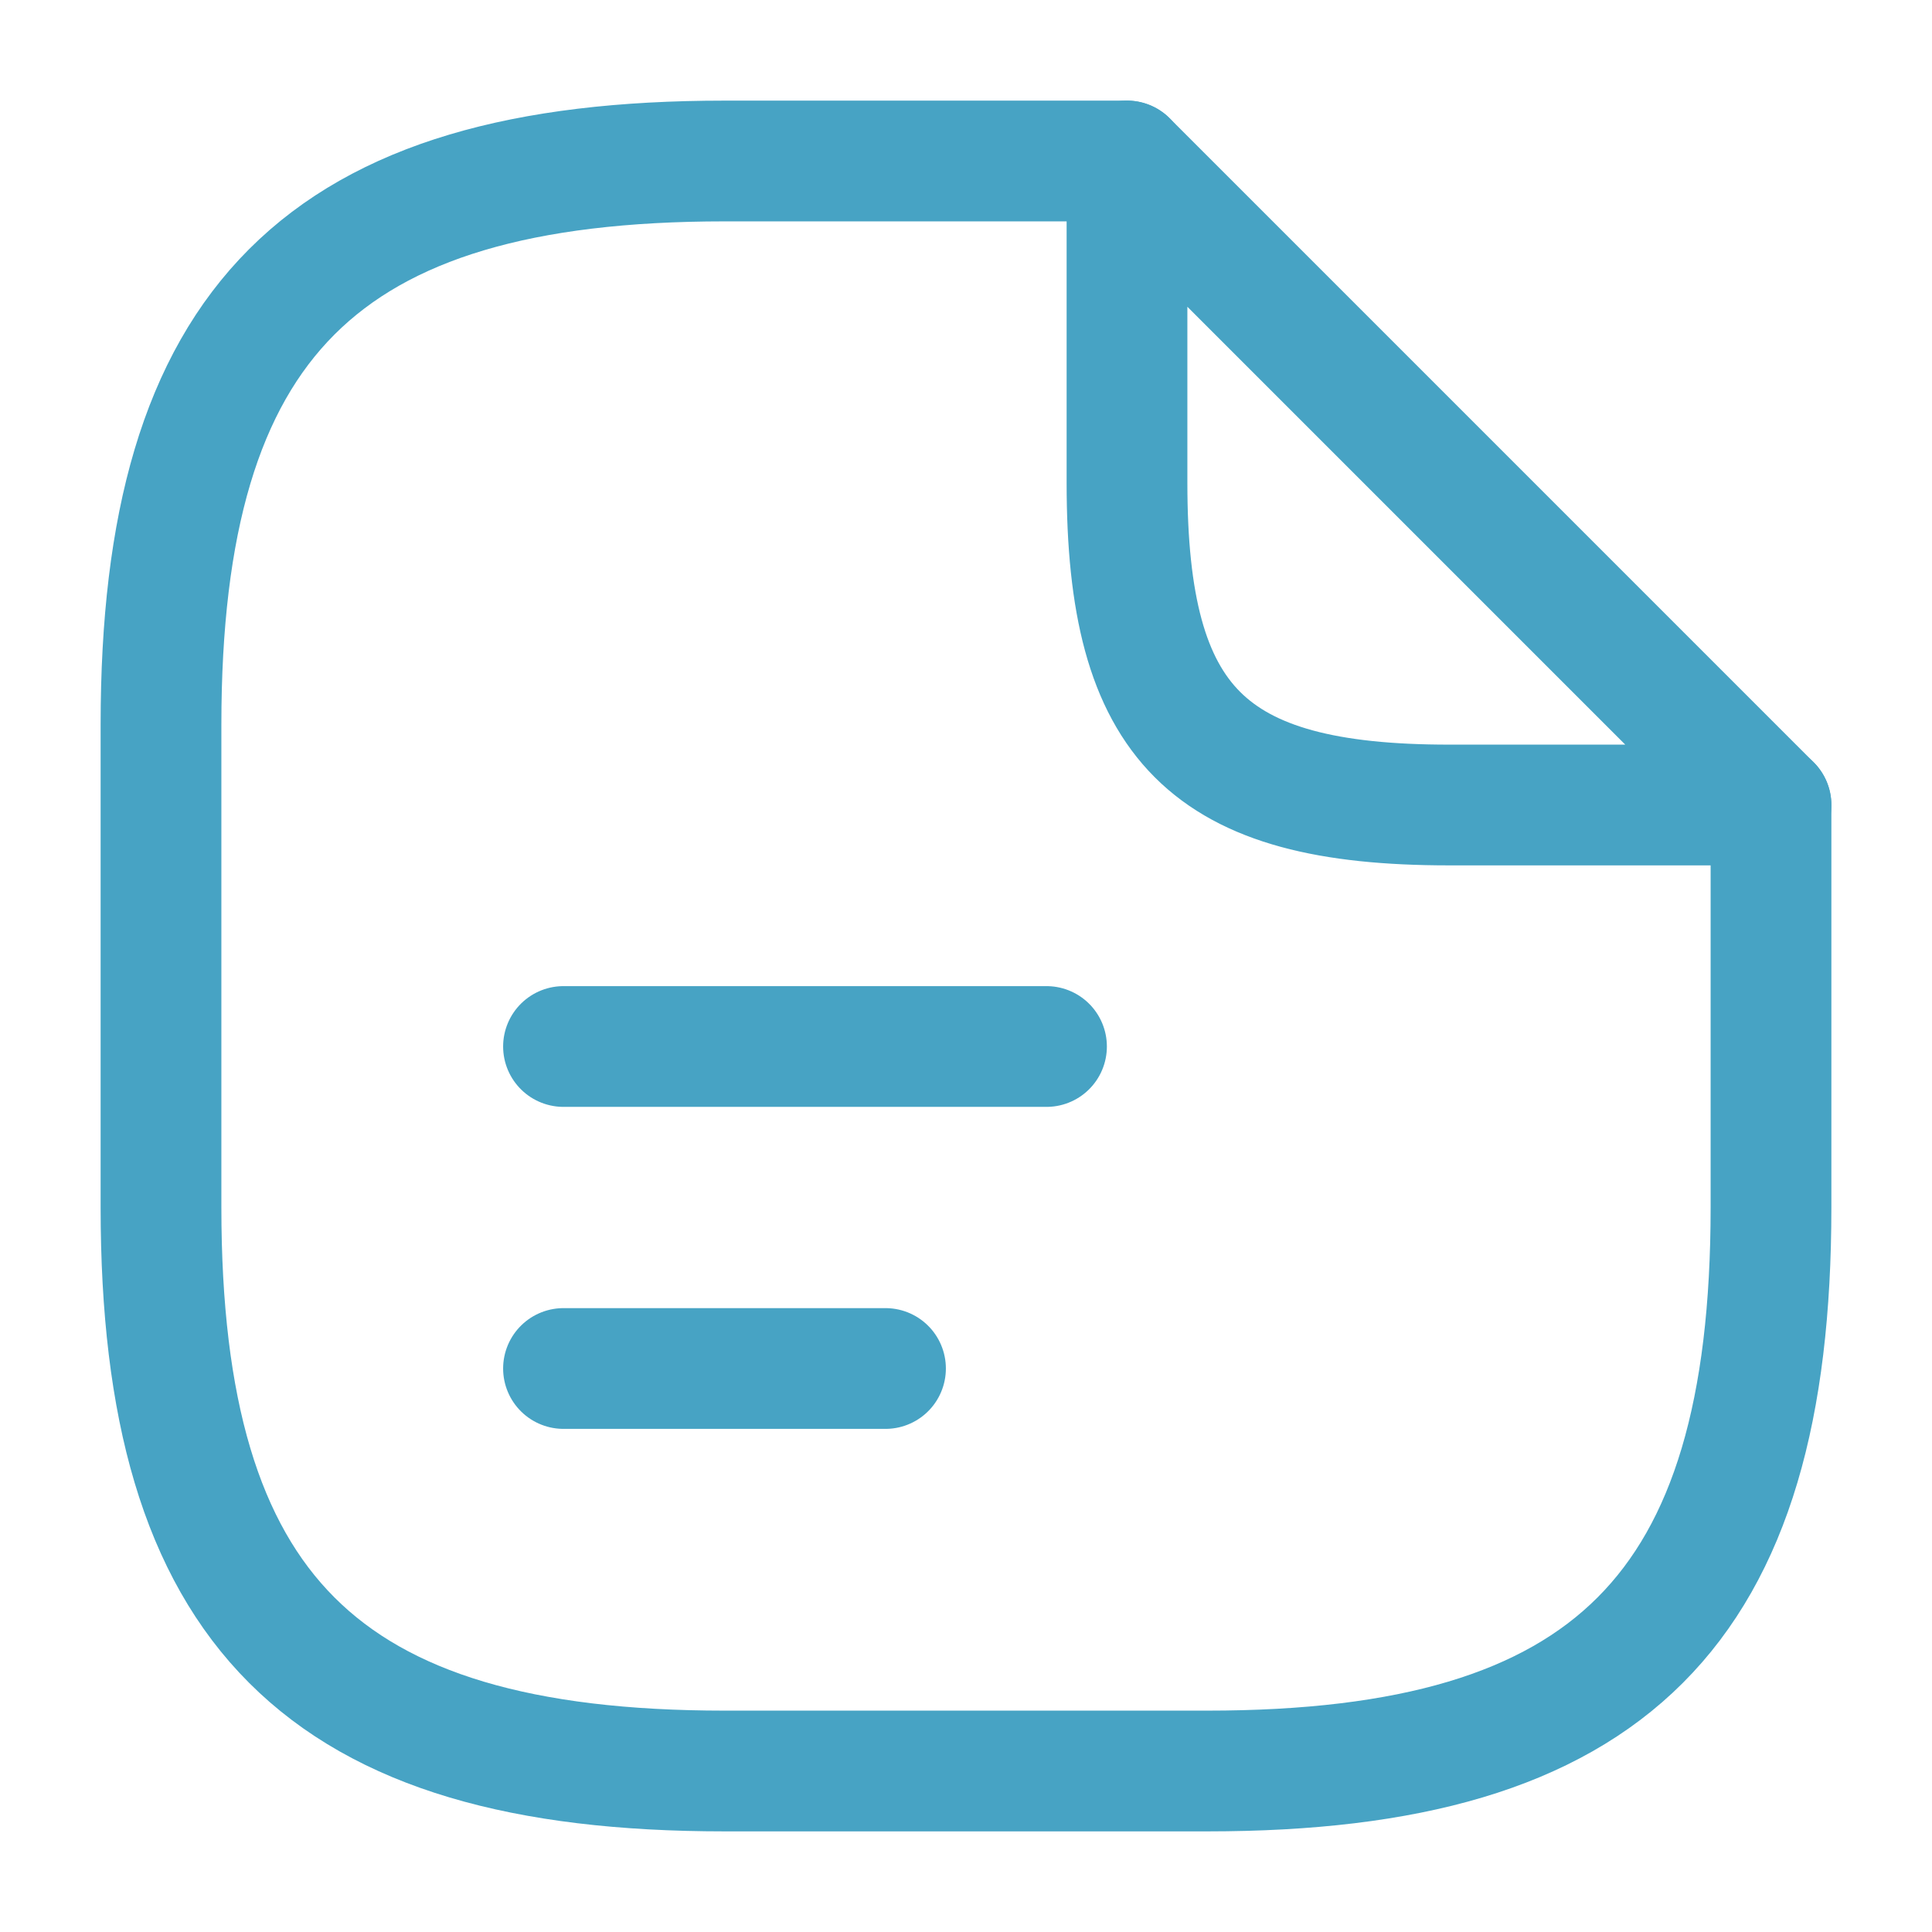
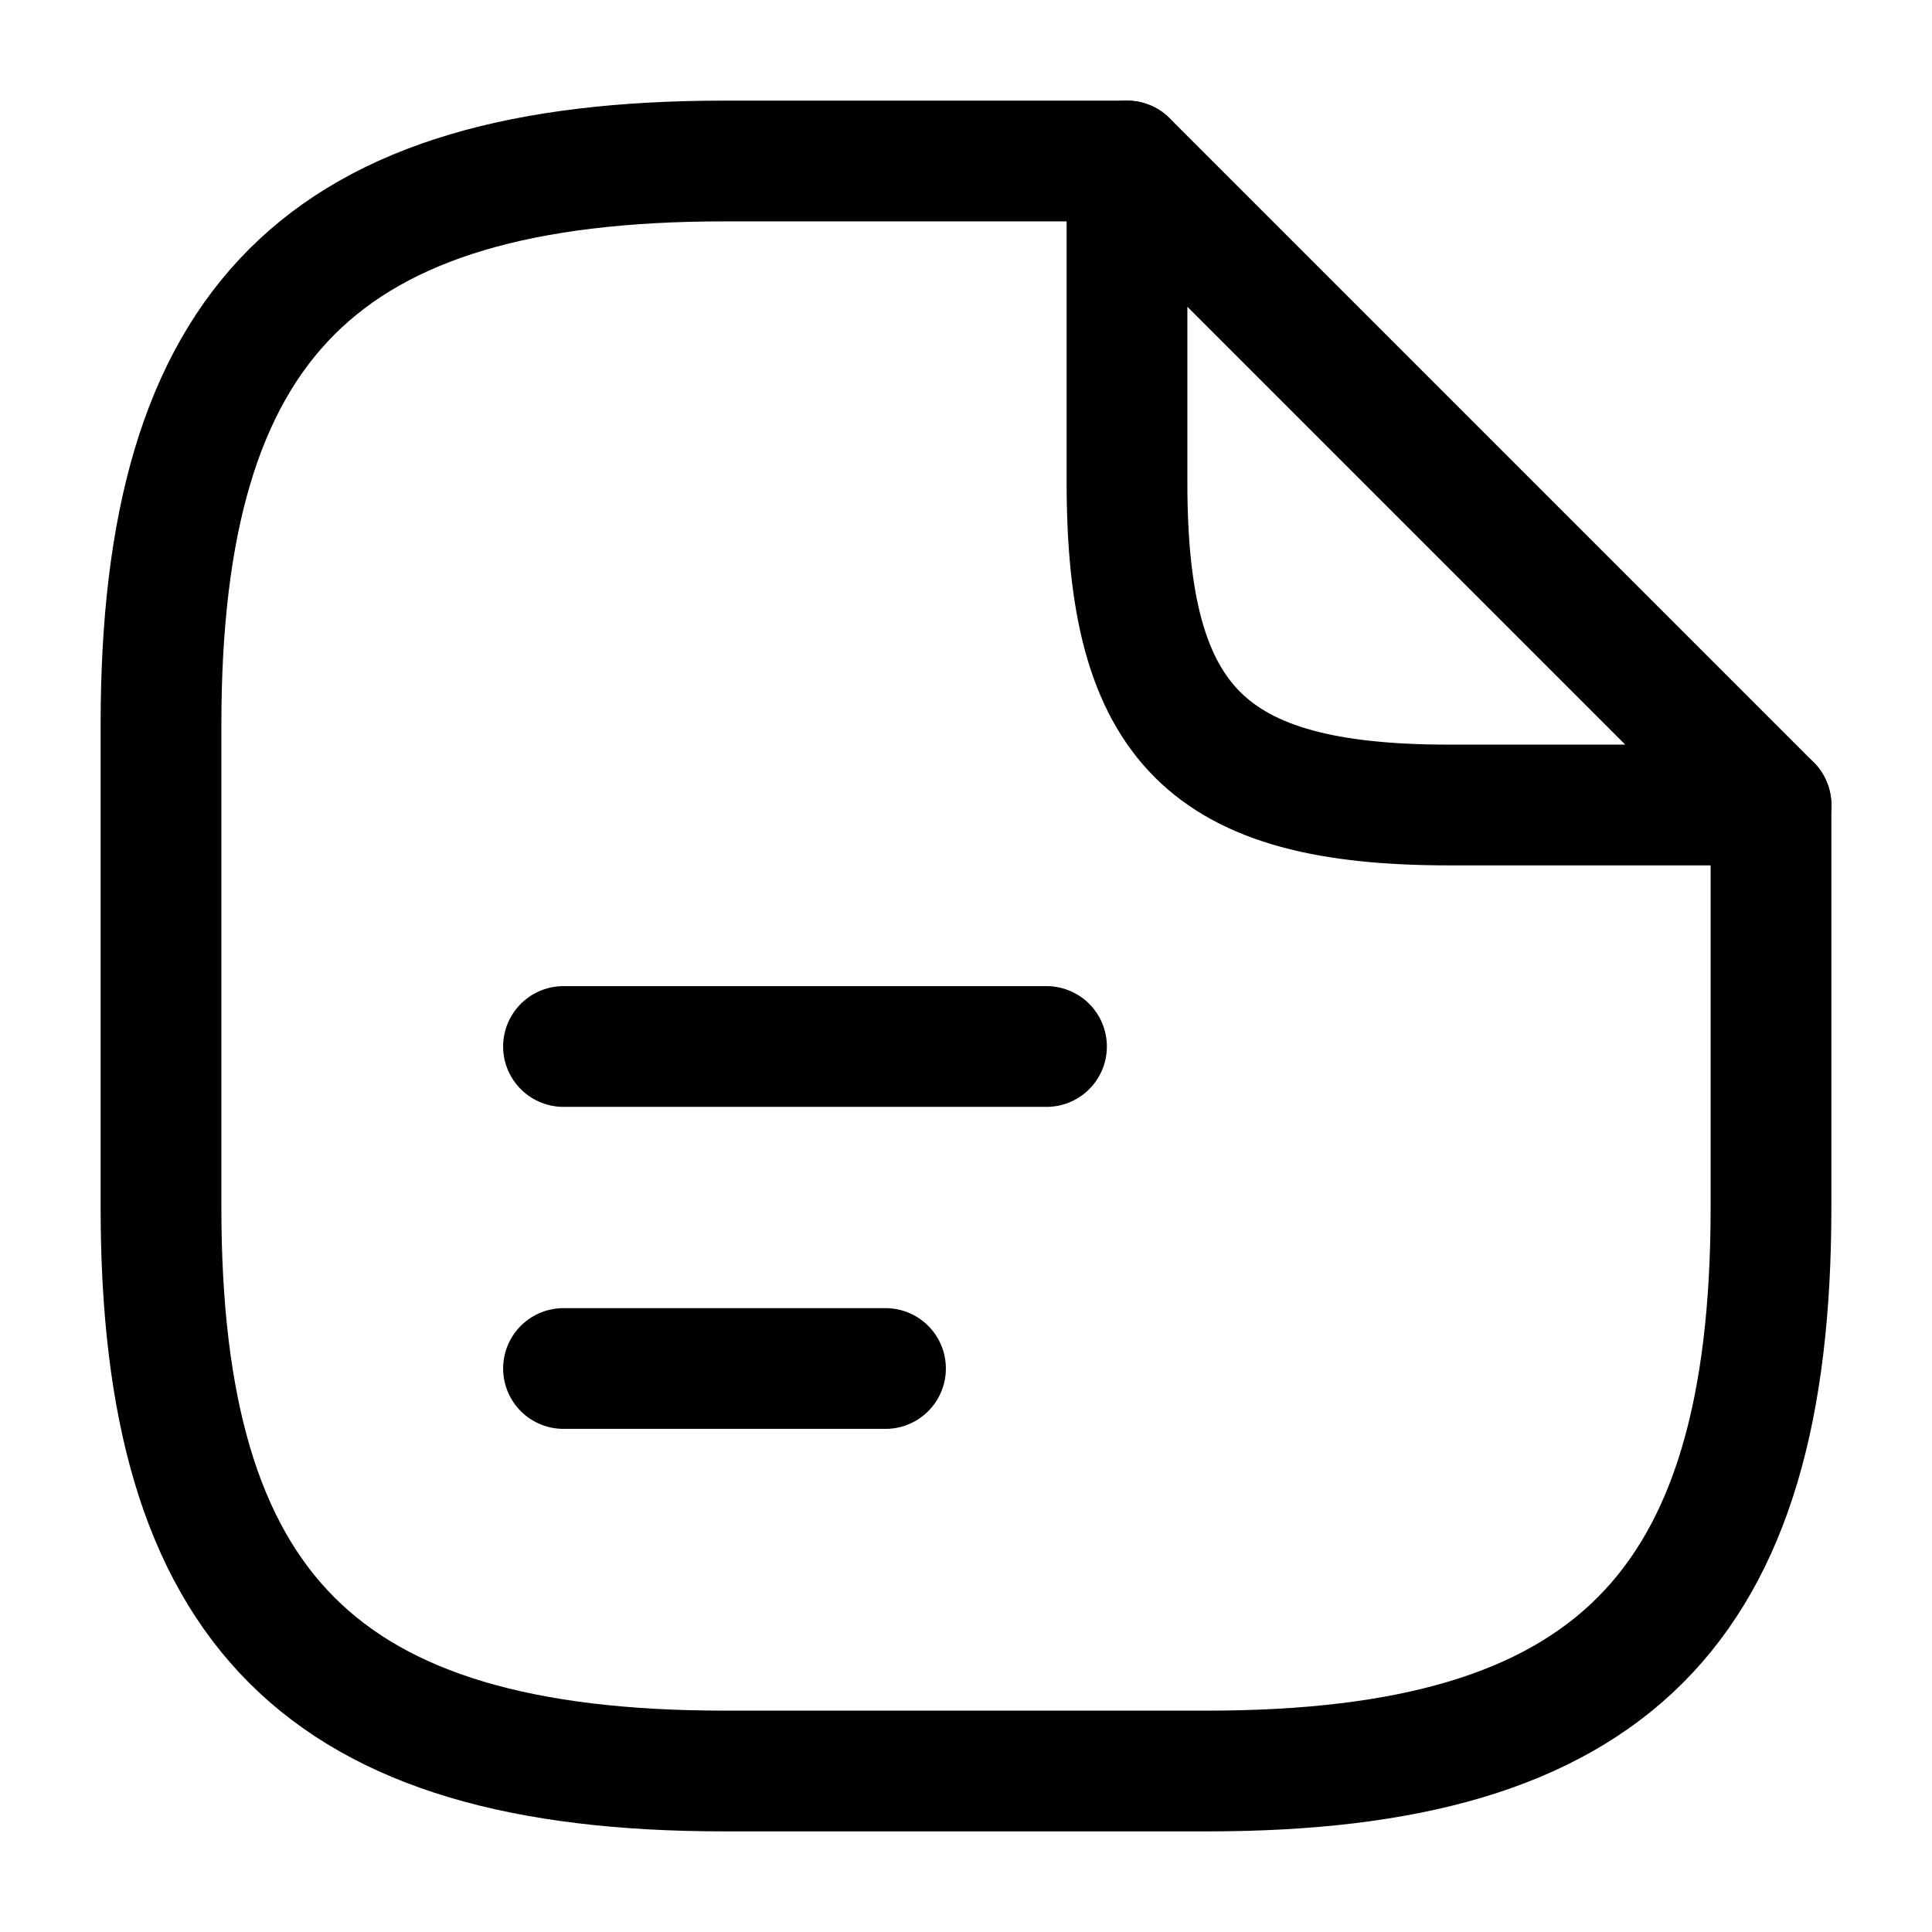
<svg xmlns="http://www.w3.org/2000/svg" width="24" height="24" viewBox="0 0 24 24" fill="none">
-   <path d="M22 10V15C22 20 20 22 15 22H9C4 22 2 20 2 15V9C2 4 4 2 9 2H14" stroke="#47A3C4" stroke-width="1.5" stroke-linecap="round" stroke-linejoin="round" />
-   <path d="M22 10H18C15 10 14 9 14 6V2L22 10Z" stroke="#47A3C4" stroke-width="1.5" stroke-linecap="round" stroke-linejoin="round" />
-   <path d="M7 13H13" stroke="#47A3C4" stroke-width="1.5" stroke-linecap="round" stroke-linejoin="round" />
-   <path d="M7 17H11" stroke="#47A3C4" stroke-width="1.5" stroke-linecap="round" stroke-linejoin="round" />
+   <path d="M22 10V15C22 20 20 22 15 22H9C4 22 2 20 2 15V9C2 4 4 2 9 2H14" stroke="currentColor" stroke-width="1.5" stroke-linecap="round" stroke-linejoin="round" />
+   <path d="M22 10H18C15 10 14 9 14 6V2L22 10Z" stroke="currentColor" stroke-width="1.5" stroke-linecap="round" stroke-linejoin="round" />
+   <path d="M7 13H13" stroke="currentColor" stroke-width="1.5" stroke-linecap="round" stroke-linejoin="round" />
+   <path d="M7 17H11" stroke="currentColor" stroke-width="1.5" stroke-linecap="round" stroke-linejoin="round" />
</svg>
